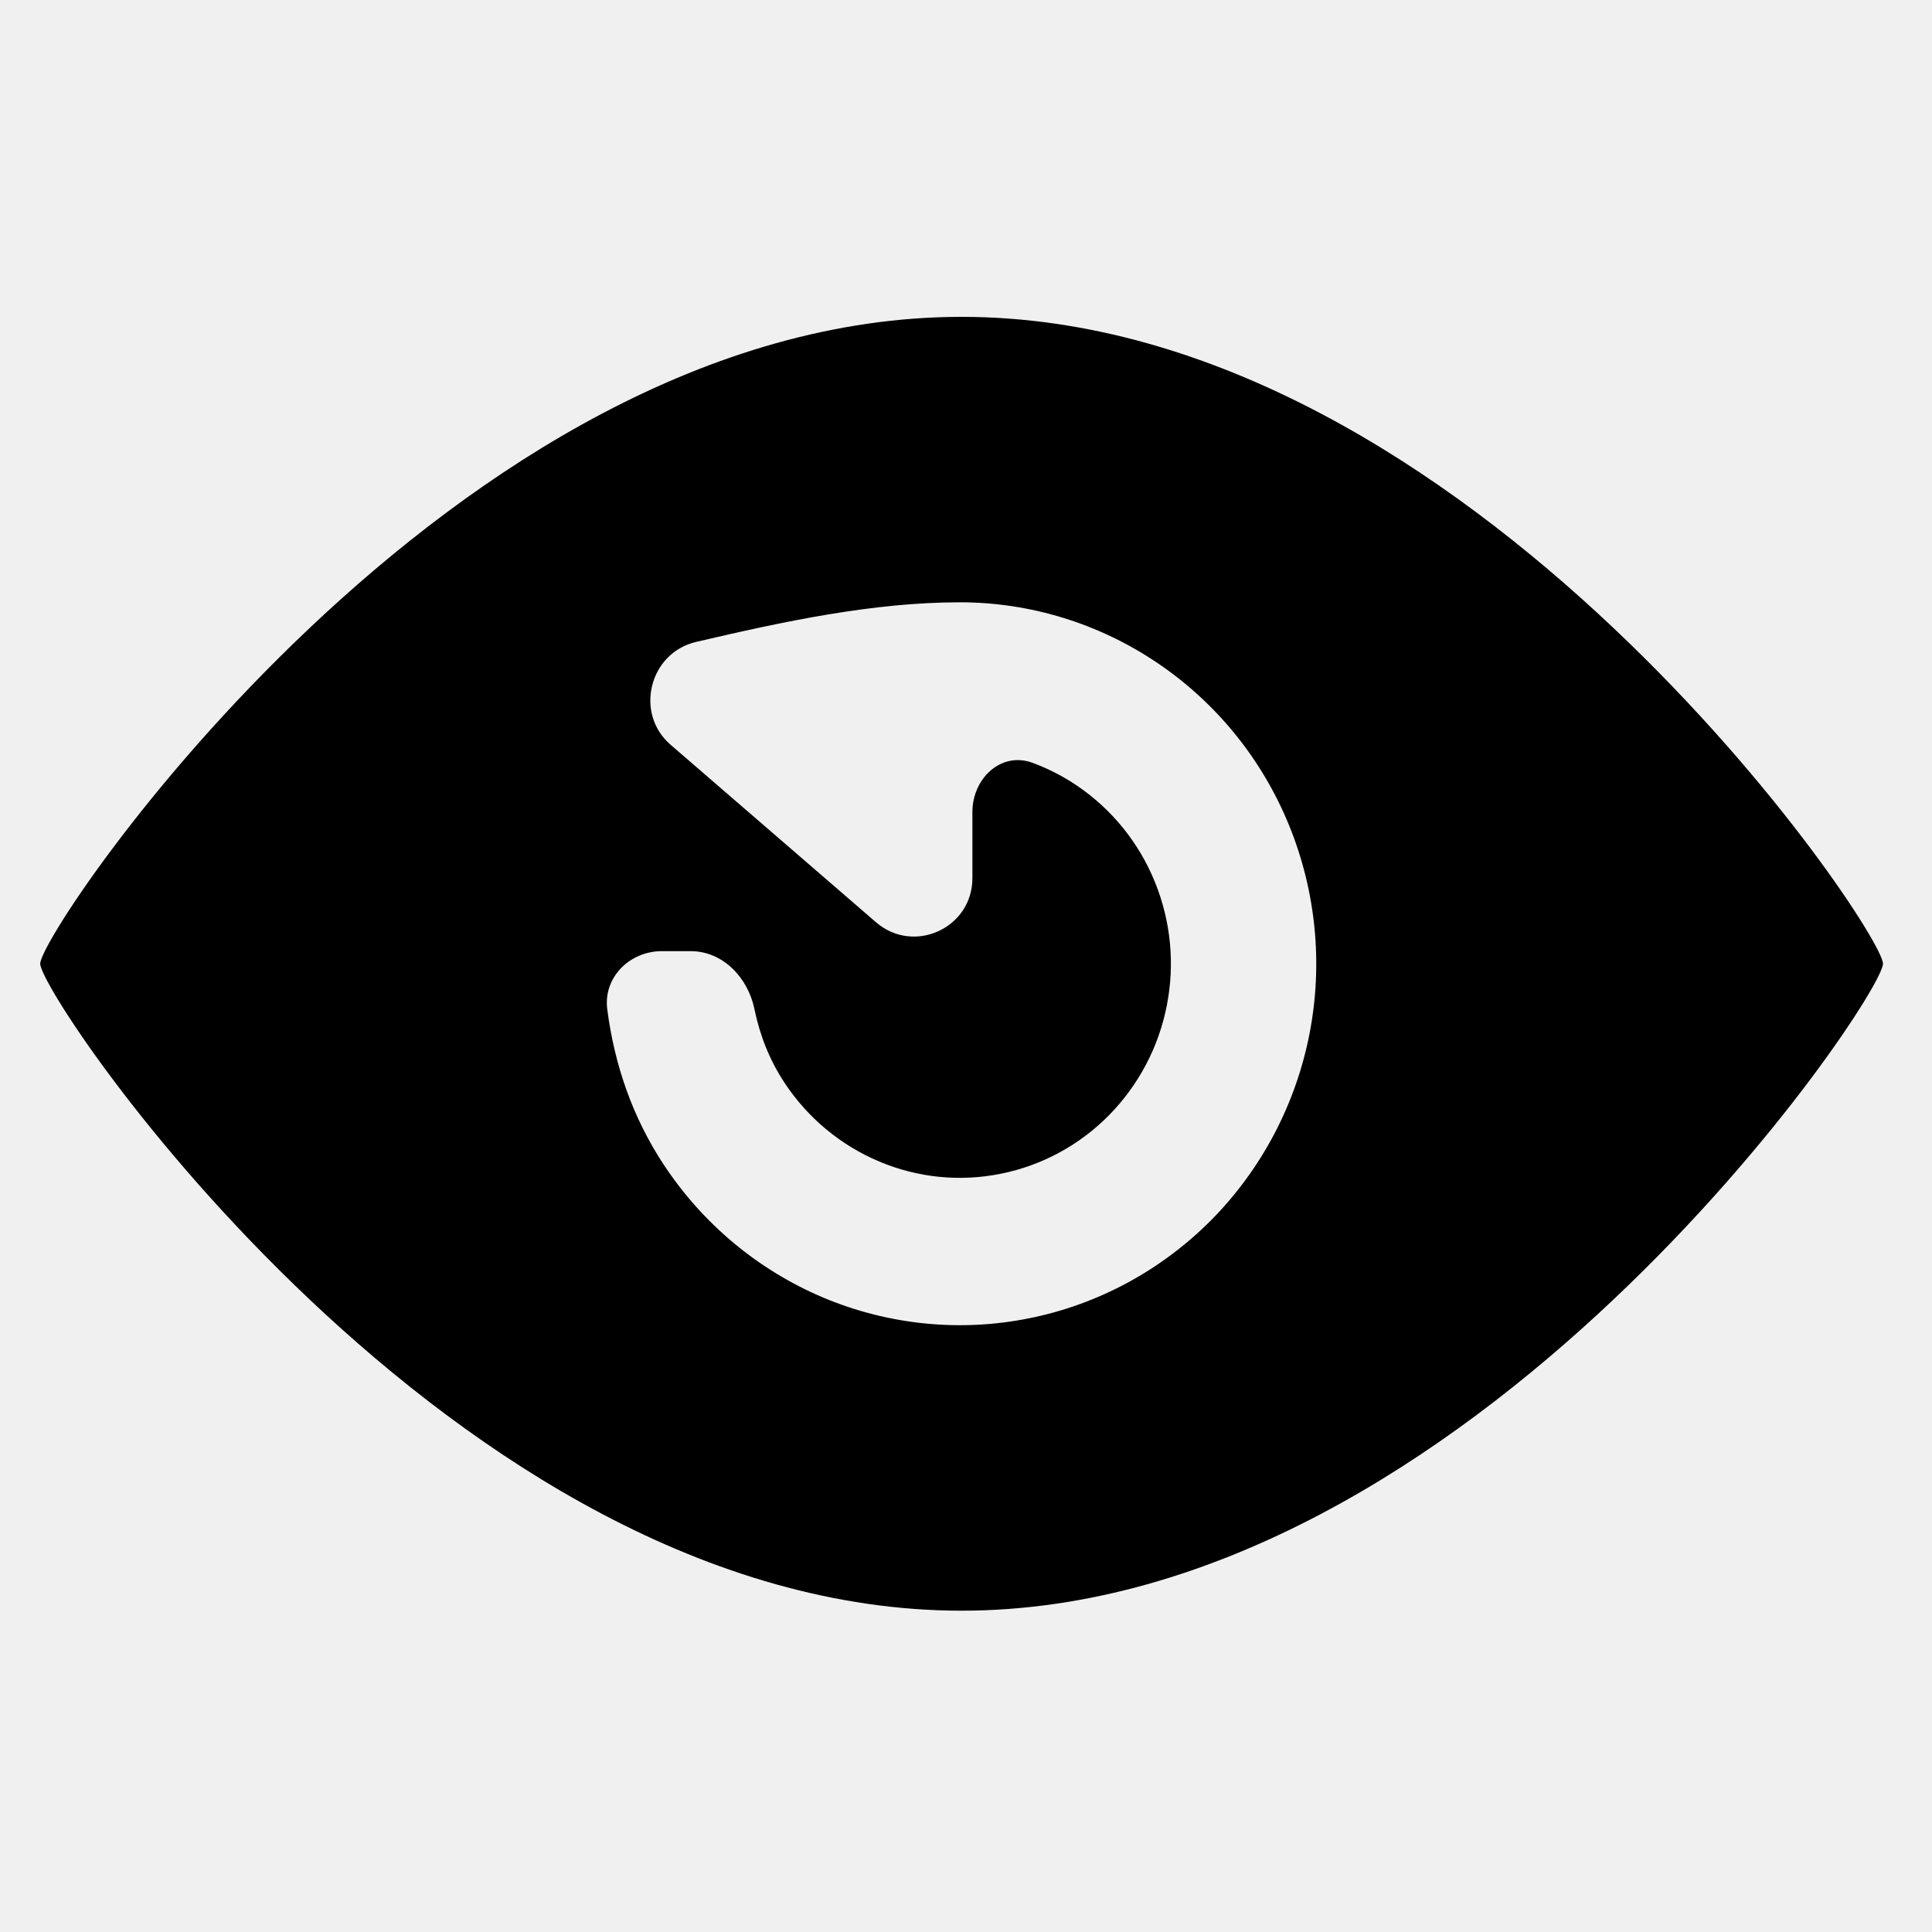
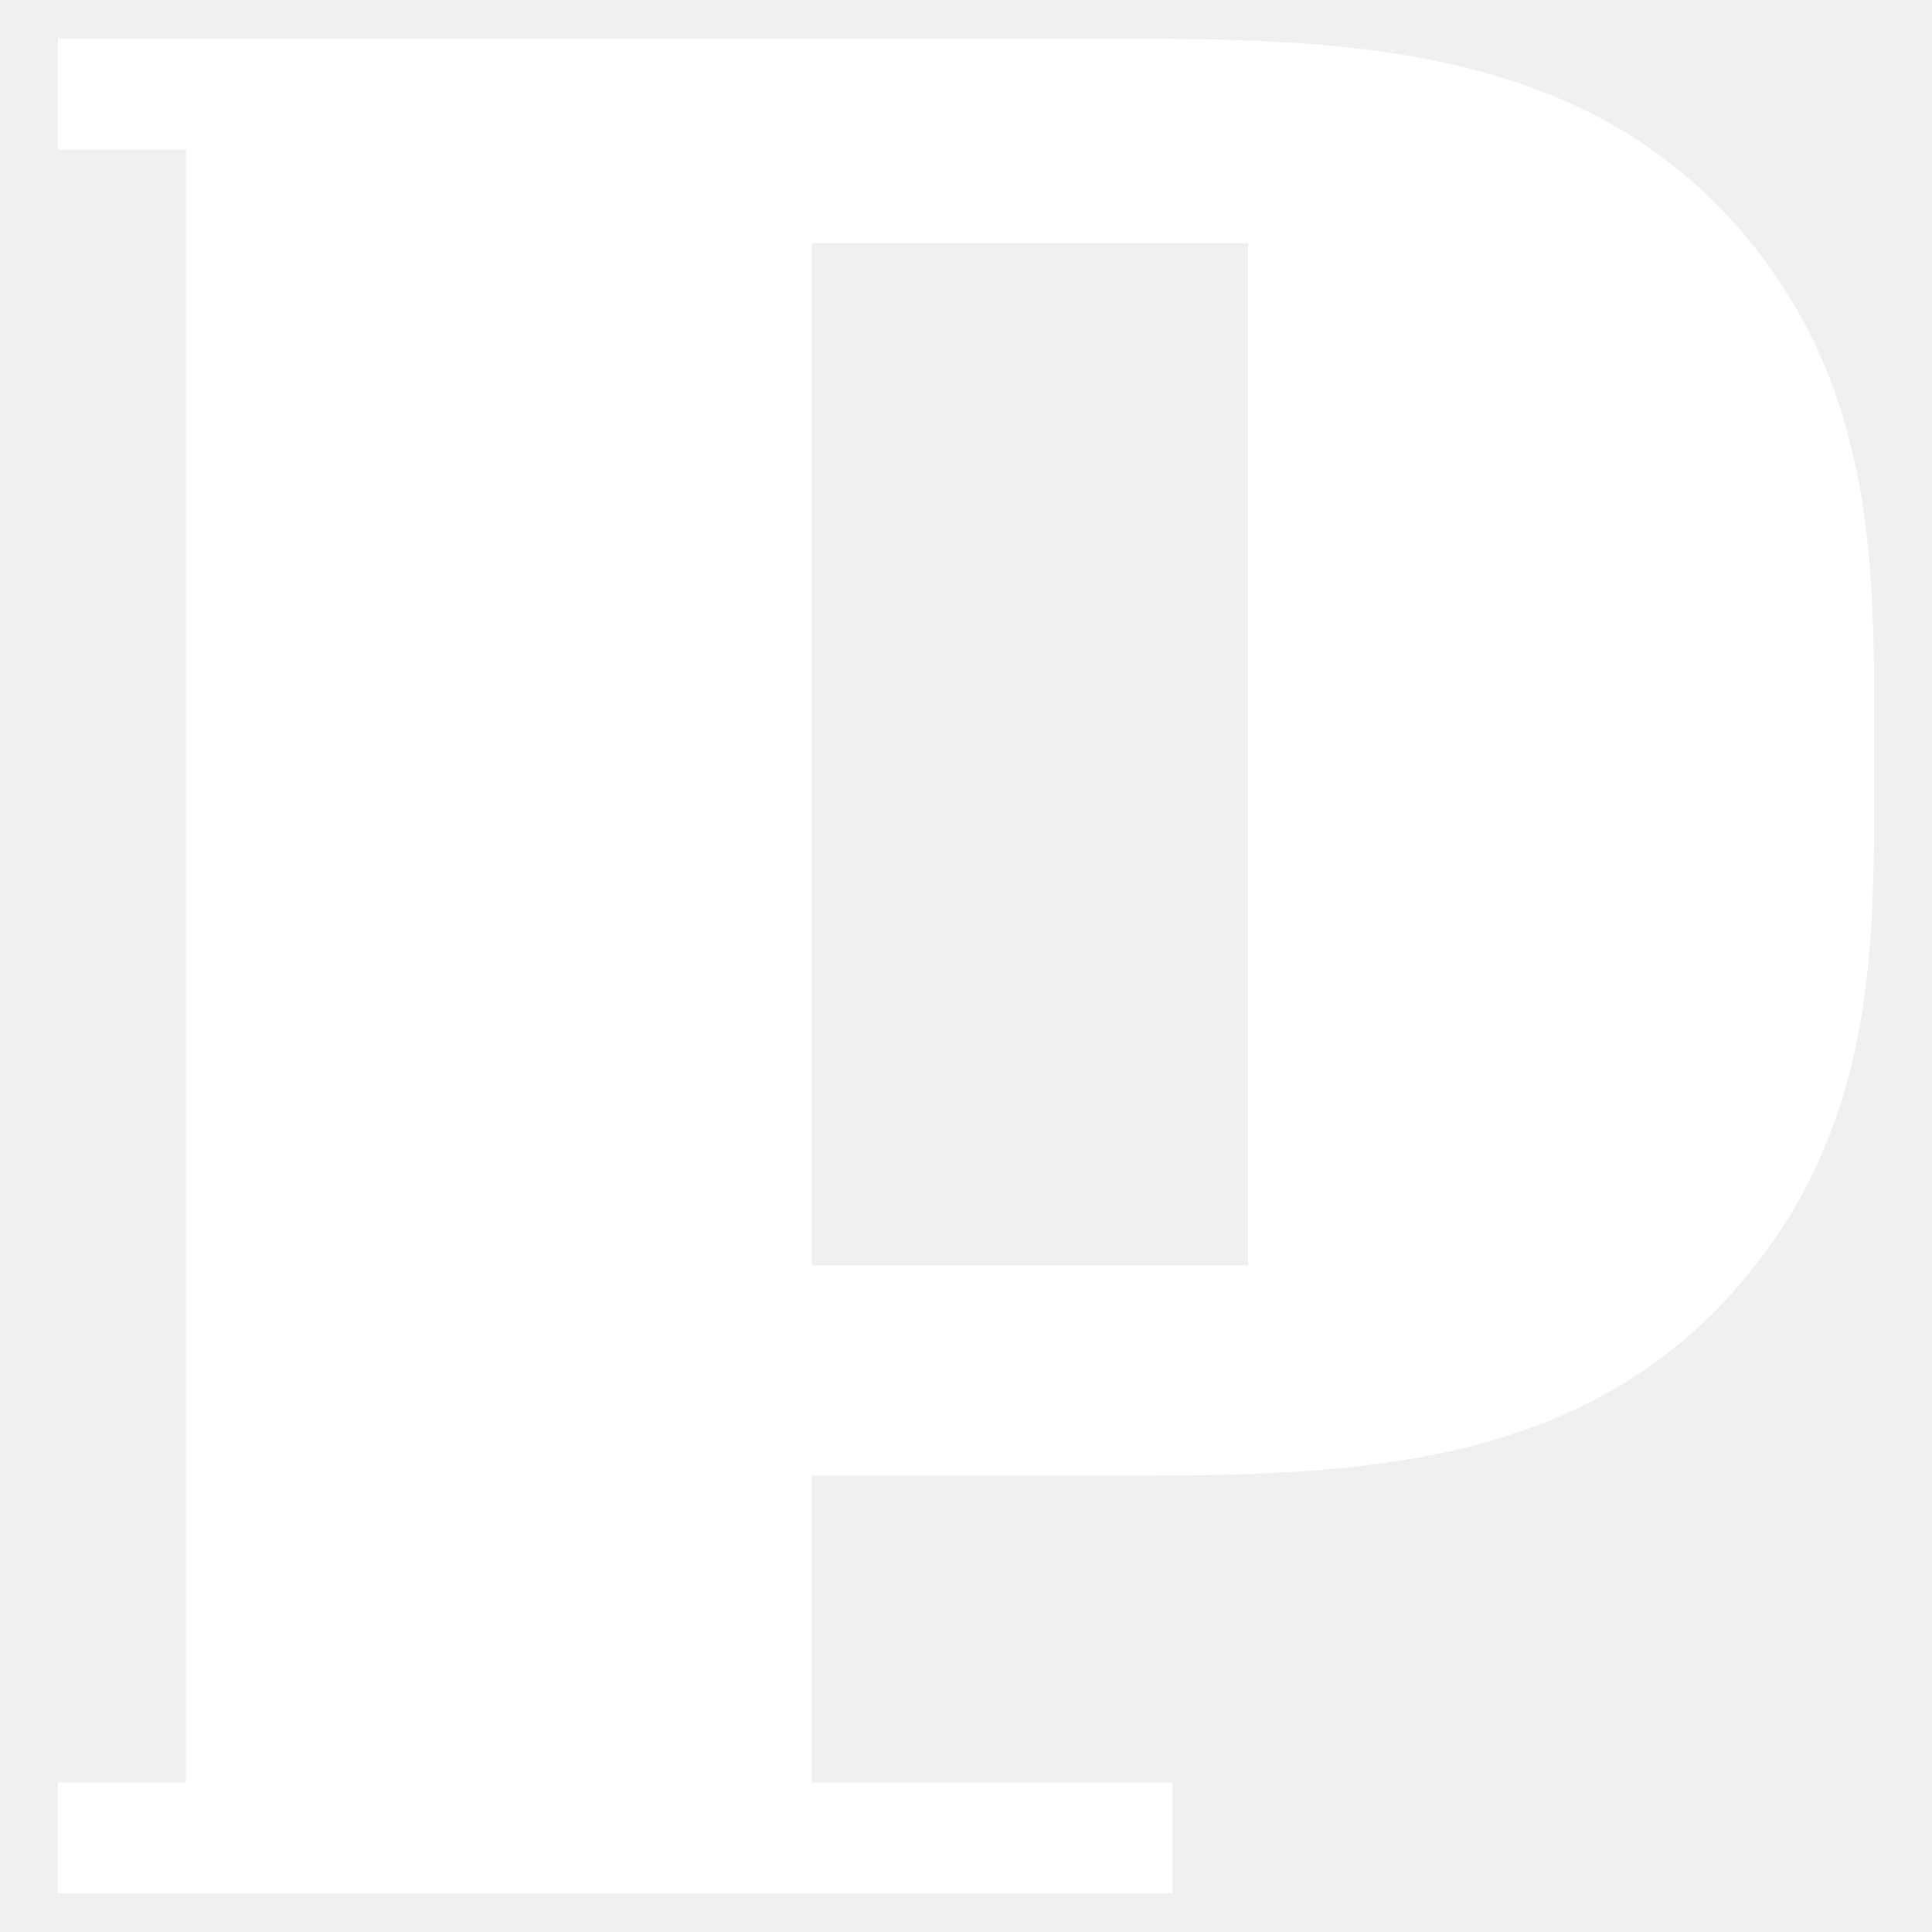
- <svg xmlns="http://www.w3.org/2000/svg" width="16" height="16" viewBox="0 0 16 16" fill="none">
+ <svg xmlns="http://www.w3.org/2000/svg" width="100" height="100" viewBox="0 0 100 100" fill="none">
  <style>
-     @media (prefers-color-scheme: dark) { path { fill: #fff; } }
+     path { fill: white; }
+     @media (prefers-color-scheme: dark) { path { fill: white; } }
  </style>
-   <path fill="black" d="M7.963 13.339C12.177 13.339 15.594 8.262 15.594 7.981C15.594 7.701 12.177 2.624 7.963 2.624C3.749 2.624 0.333 7.701 0.333 7.981C0.333 8.262 3.749 13.339 7.963 13.339ZM5.72 7.877C5.986 7.877 6.194 8.095 6.248 8.357C6.292 8.571 6.371 8.776 6.497 8.967C6.689 9.258 6.962 9.485 7.281 9.619C7.6 9.754 7.952 9.789 8.29 9.72C8.629 9.652 8.941 9.483 9.185 9.235C9.429 8.987 9.596 8.671 9.663 8.327C9.731 7.983 9.696 7.627 9.564 7.303C9.432 6.979 9.208 6.702 8.92 6.507C8.805 6.429 8.682 6.366 8.553 6.318C8.292 6.22 8.053 6.446 8.053 6.725L8.053 7.273C8.053 7.686 7.568 7.908 7.255 7.638L5.554 6.168C5.252 5.908 5.377 5.406 5.765 5.316C6.488 5.147 7.229 4.988 7.95 4.988C8.533 4.988 9.104 5.164 9.589 5.493C10.075 5.822 10.453 6.289 10.676 6.836C10.899 7.383 10.958 7.985 10.844 8.565C10.73 9.146 10.449 9.679 10.037 10.098C9.624 10.516 9.098 10.802 8.525 10.917C7.953 11.033 7.359 10.973 6.82 10.747C6.281 10.52 5.82 10.136 5.496 9.644C5.237 9.251 5.088 8.815 5.029 8.358C4.995 8.094 5.215 7.877 5.481 7.877H5.72Z" />
+   <path d="M64.608 65.496V12.583H42.014V65.496H64.608ZM60.692 98H3V92.255H9.628V7.745H3V2H56.022C68.738 2 82.411 1.778 91.119 13.188C97.409 21.429 96.994 30.91 96.994 39.04C96.994 47.547 97.427 56.999 90.969 65.345C82.127 76.771 68.726 76.381 55.57 76.381H42.014V92.255H60.692V98Z" />
</svg>
